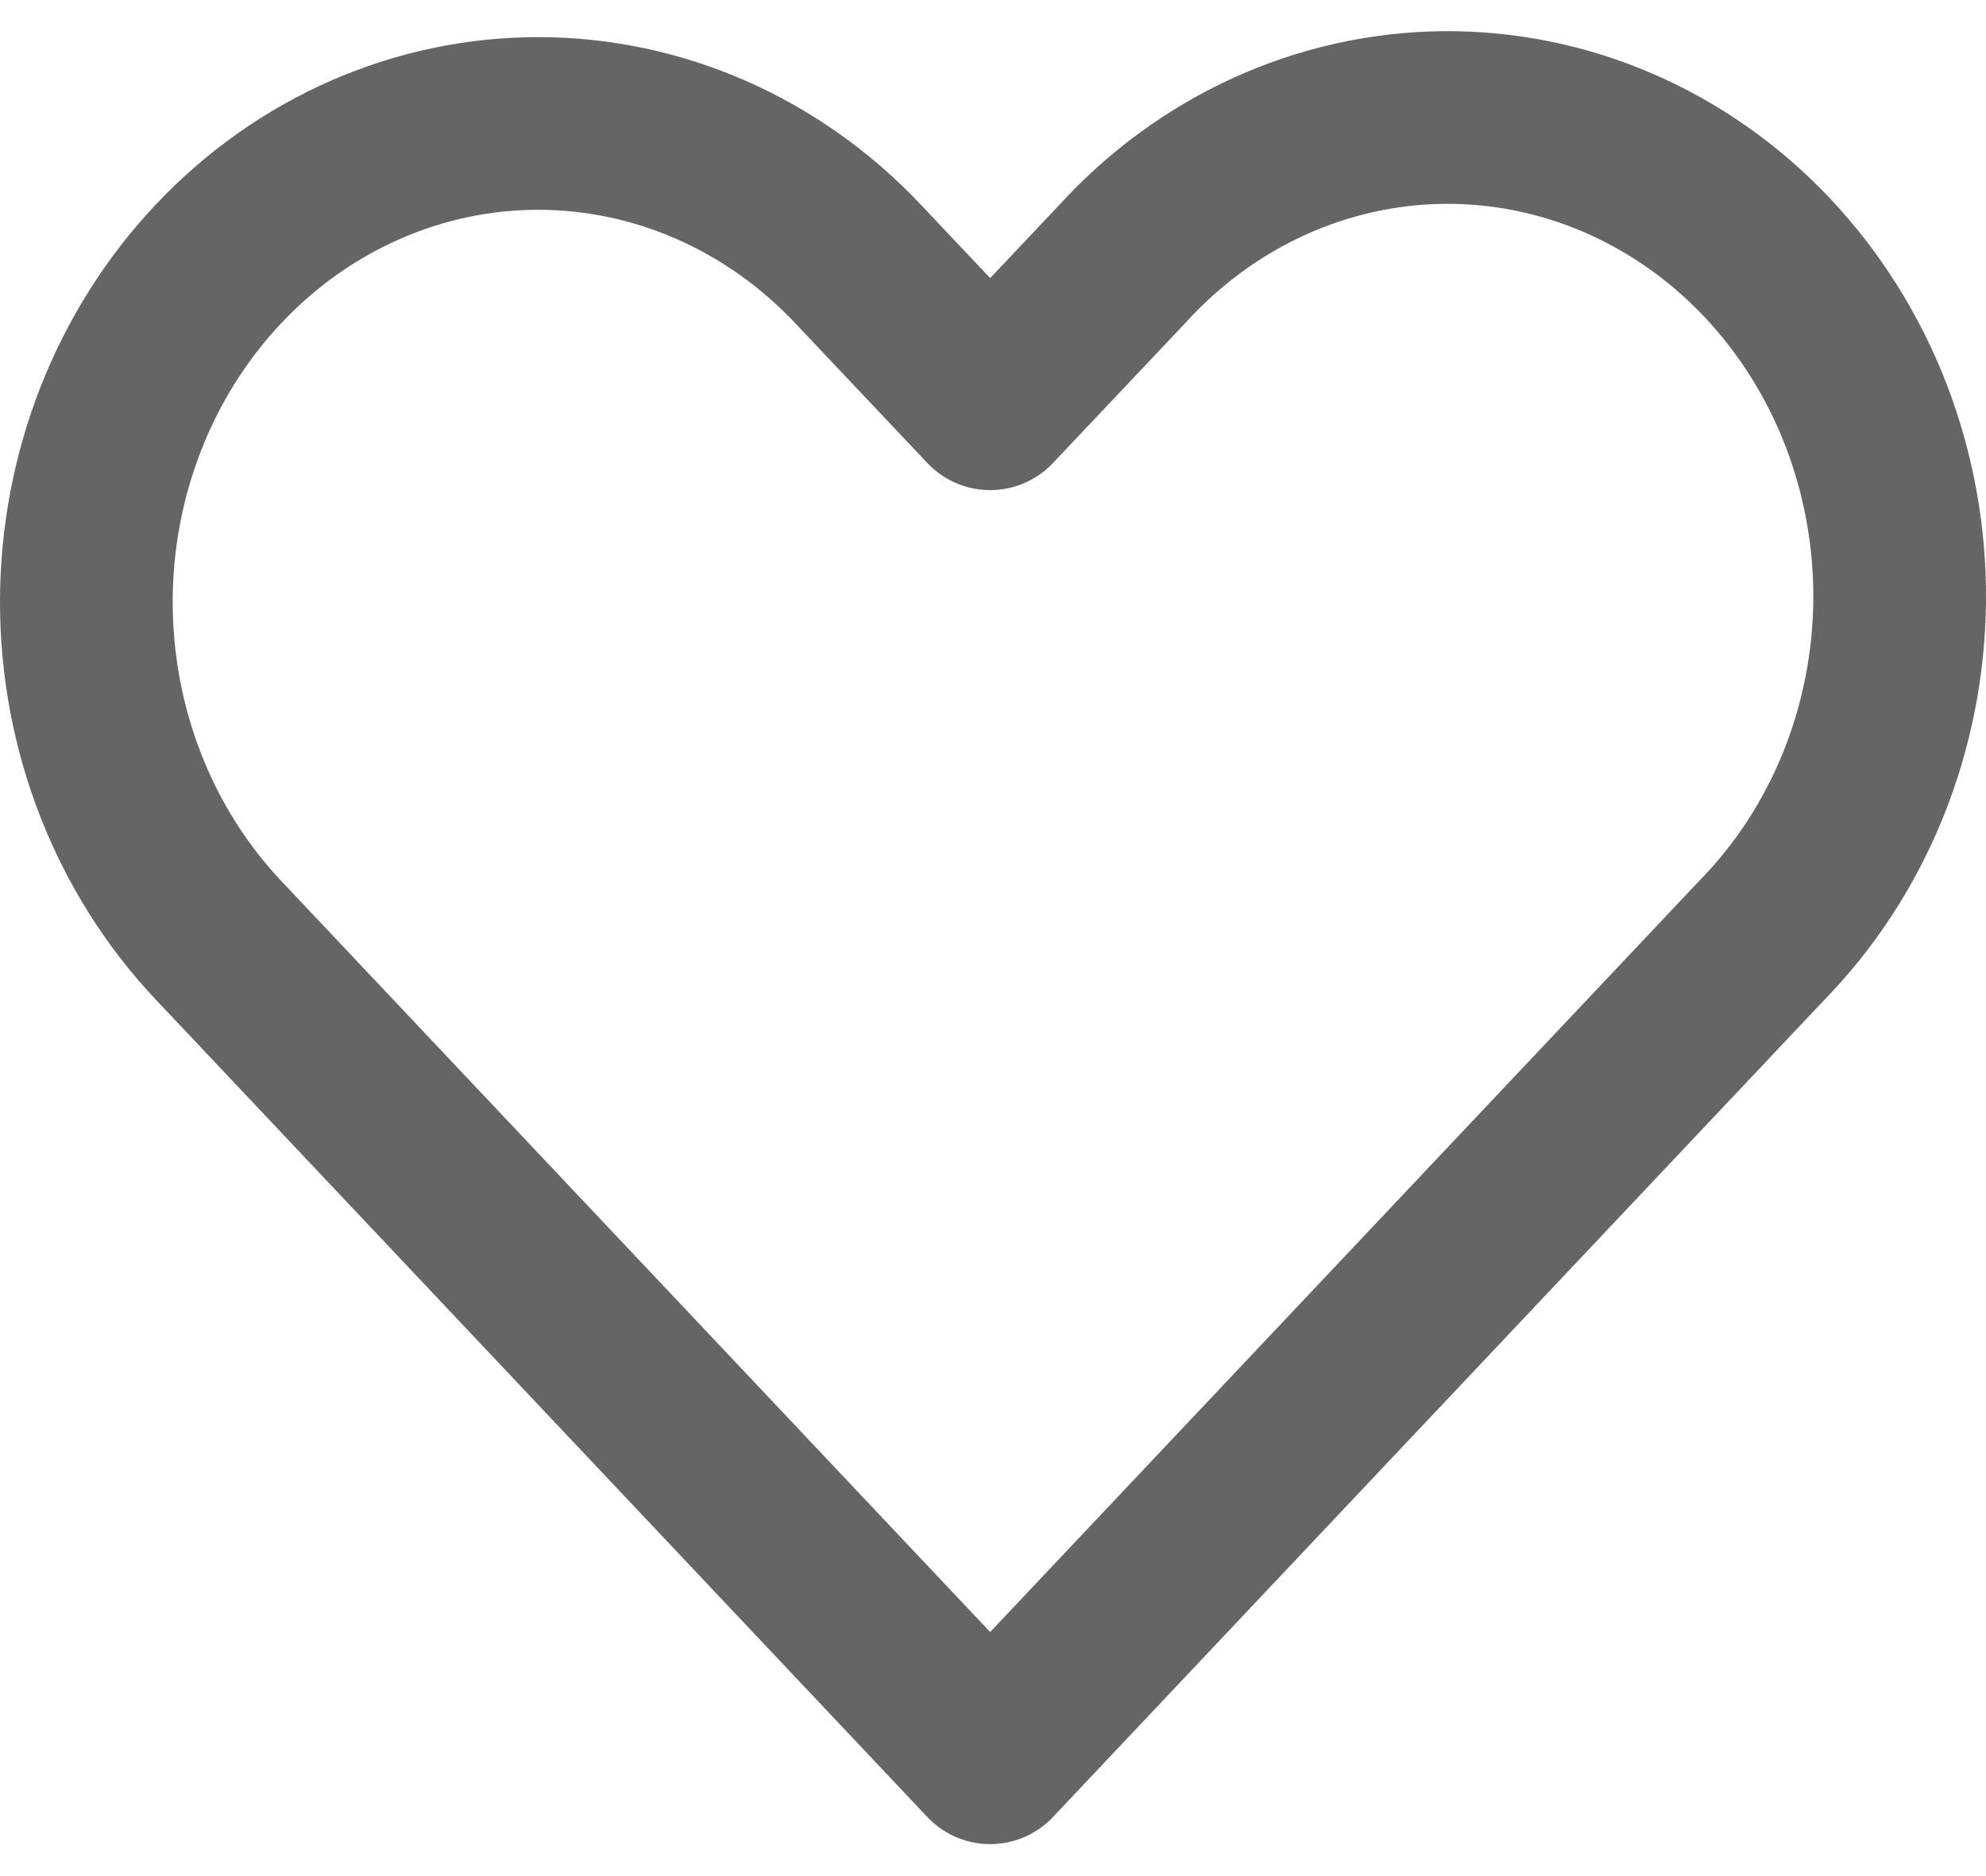
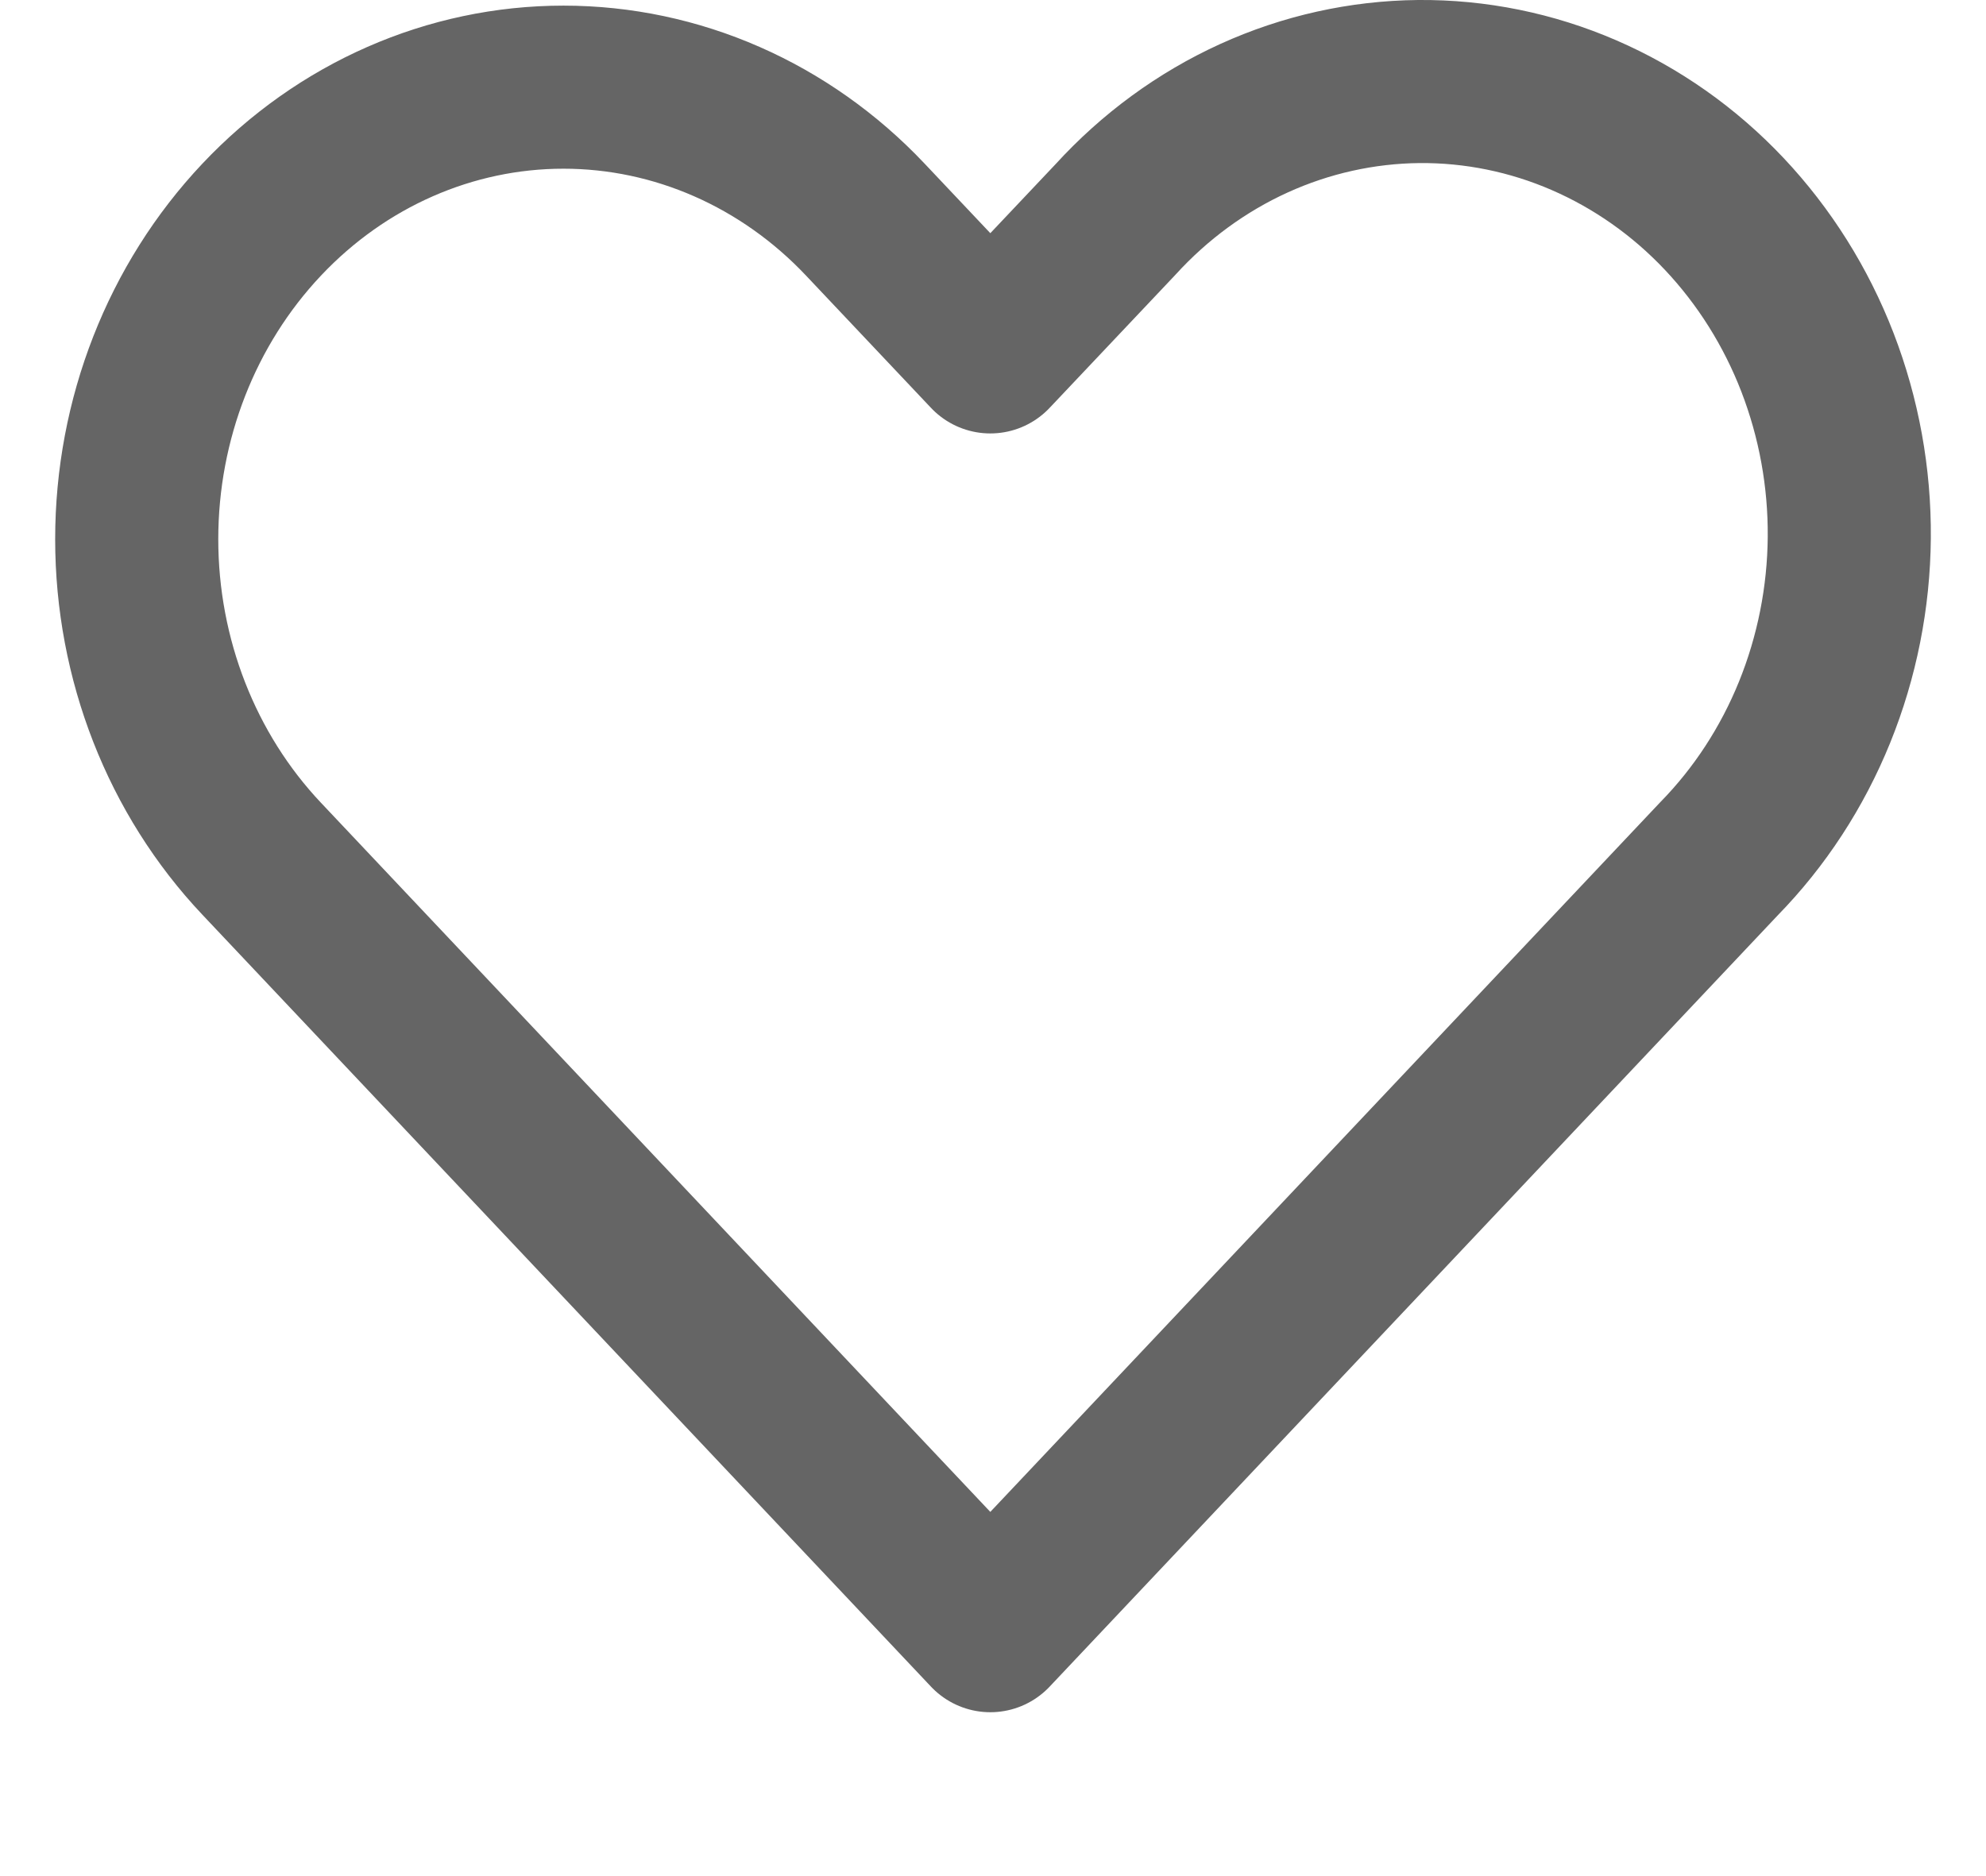
- <svg xmlns="http://www.w3.org/2000/svg" width="18" height="17" viewBox="0 0 23 21" fill="none">
+ <svg xmlns="http://www.w3.org/2000/svg" width="18" height="17" viewBox="0 0 23 23" fill="none">
  <path fill-rule="evenodd" clip-rule="evenodd" d="M2.533 2.693C3.514 1.653 4.845 1.069 6.233 1.069C7.621 1.069 8.952 1.653 9.934 2.693L11.467 4.316L13.001 2.693C13.484 2.163 14.061 1.741 14.7 1.45C15.338 1.16 16.025 1.007 16.72 1C17.415 0.994 18.105 1.134 18.748 1.413C19.391 1.692 19.976 2.103 20.467 2.624C20.958 3.145 21.347 3.764 21.61 4.445C21.873 5.127 22.006 5.857 22 6.593C21.994 7.329 21.849 8.057 21.575 8.734C21.301 9.41 20.902 10.022 20.402 10.533L11.467 20L2.533 10.533C1.551 9.494 1 8.083 1 6.613C1 5.143 1.551 3.733 2.533 2.693V2.693Z" stroke="#656565" stroke-width="2" stroke-linejoin="round" />
</svg>
